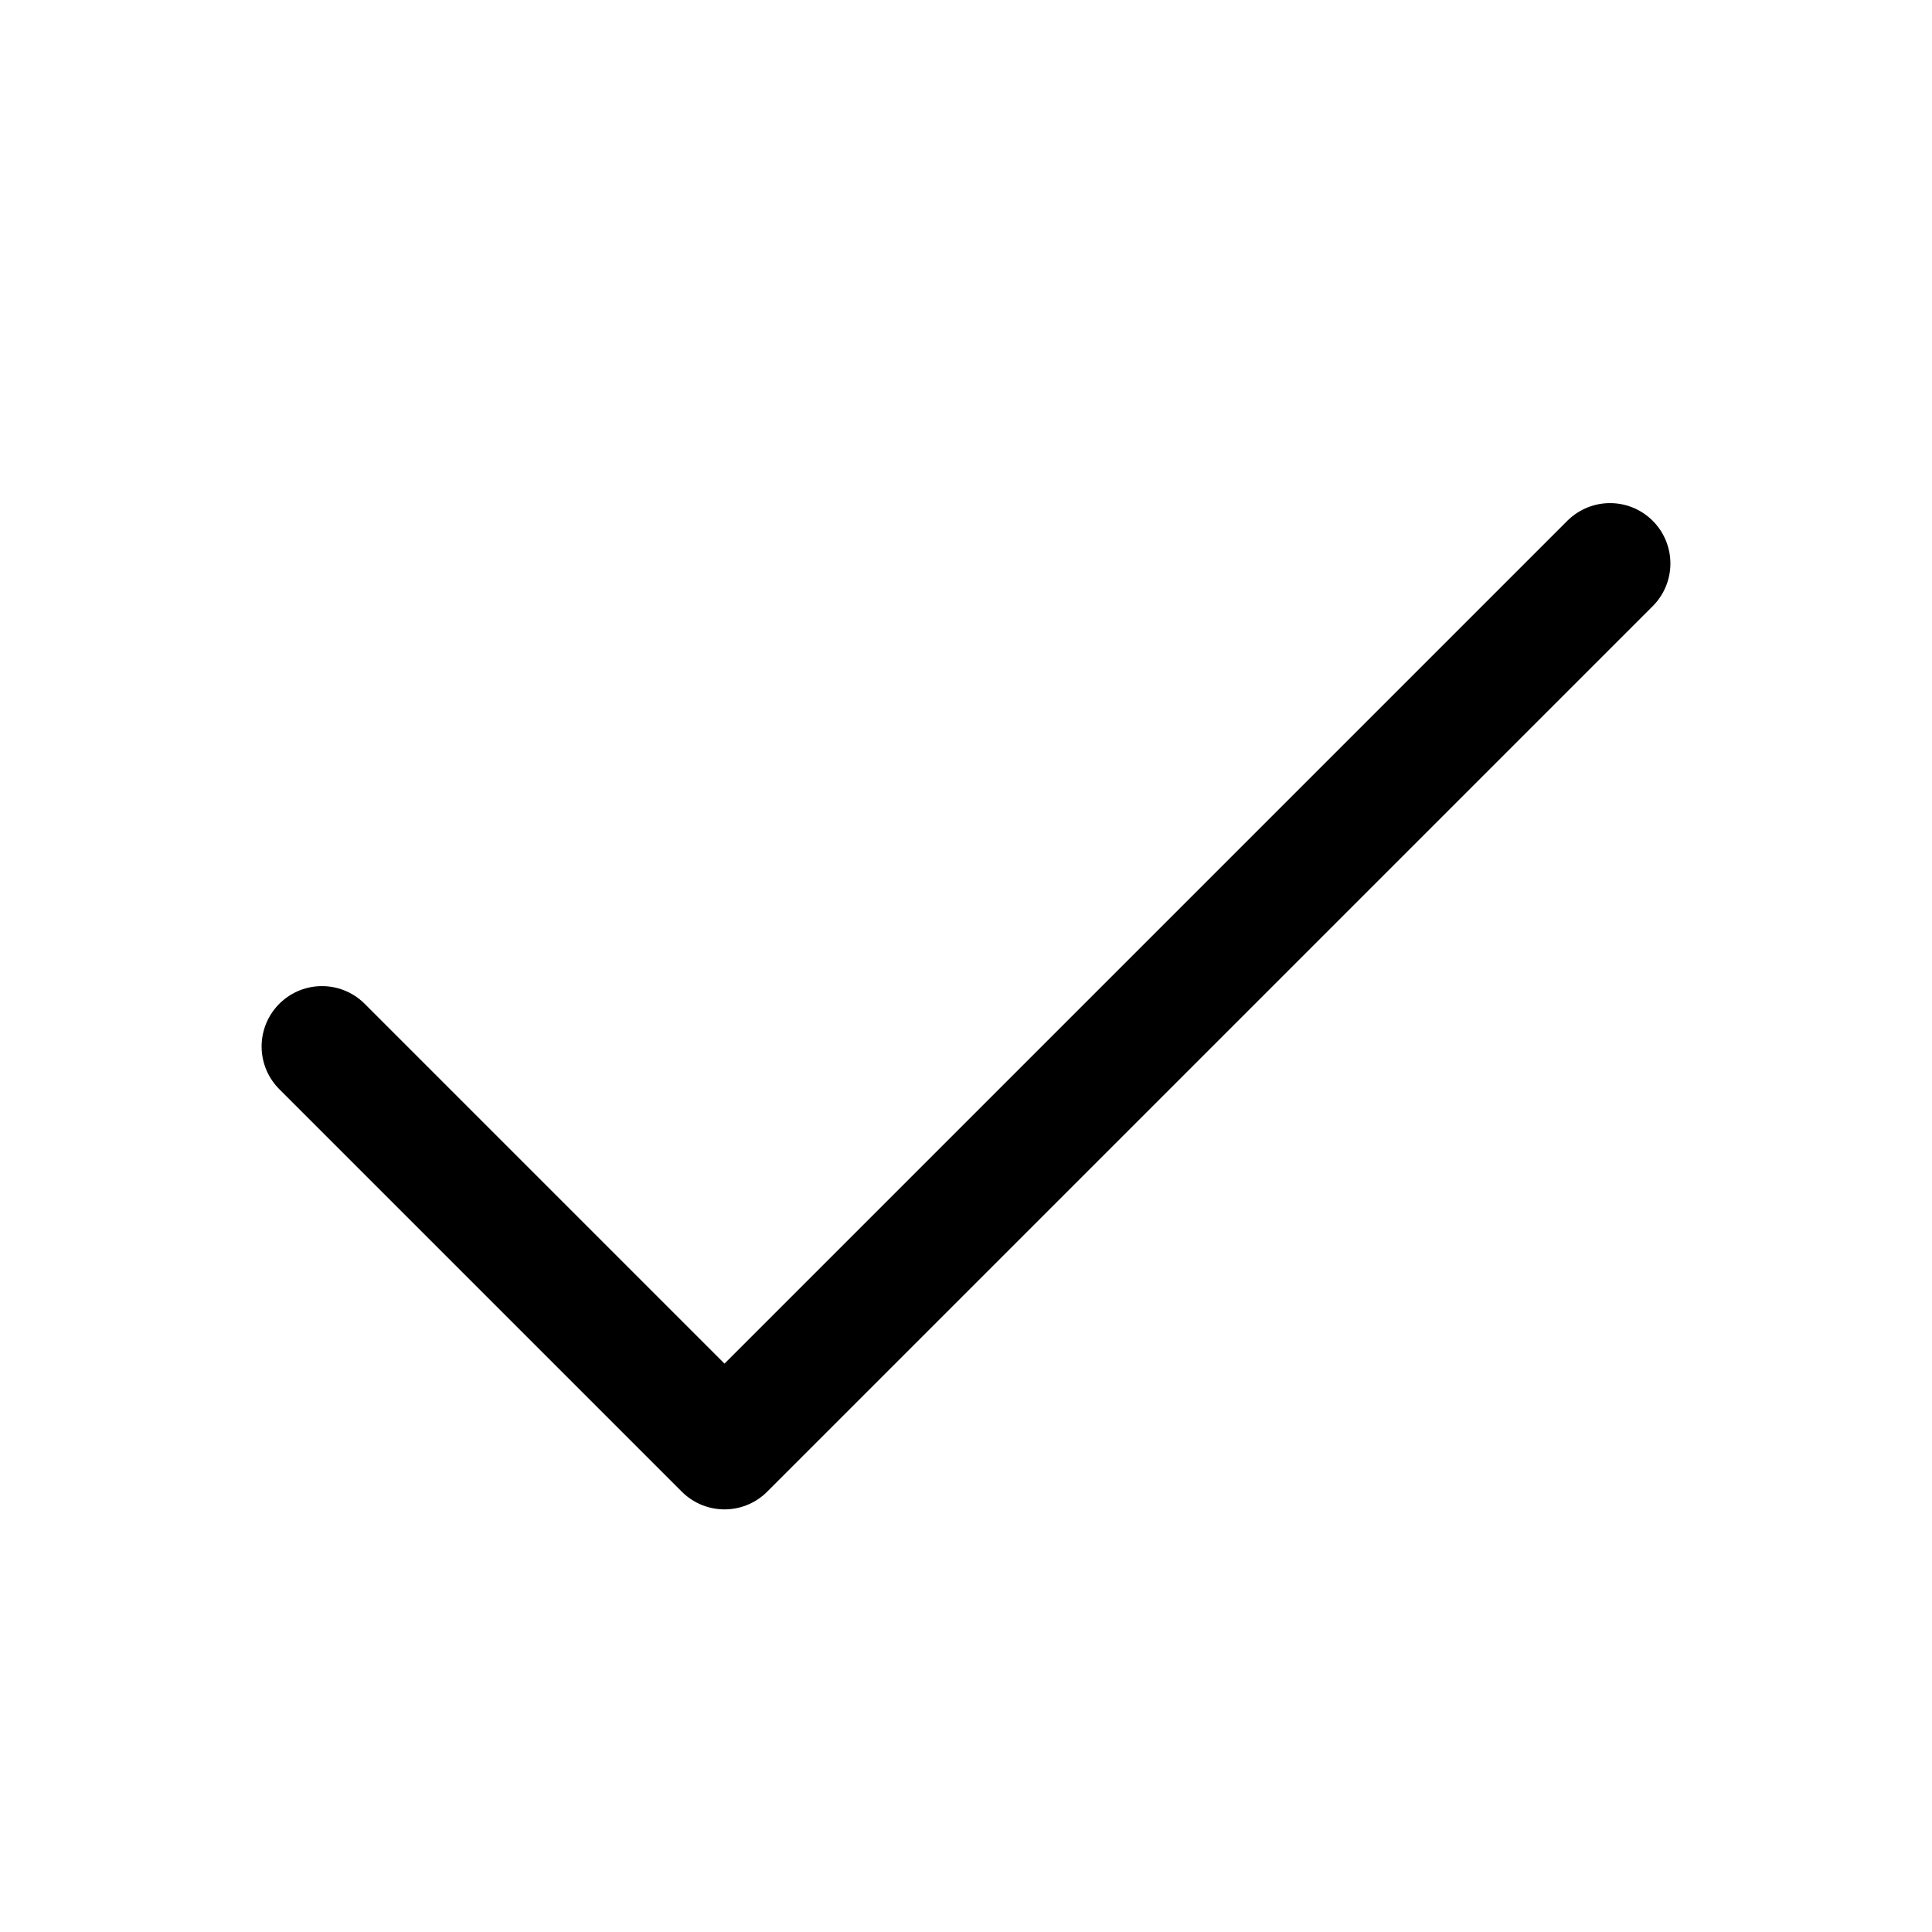
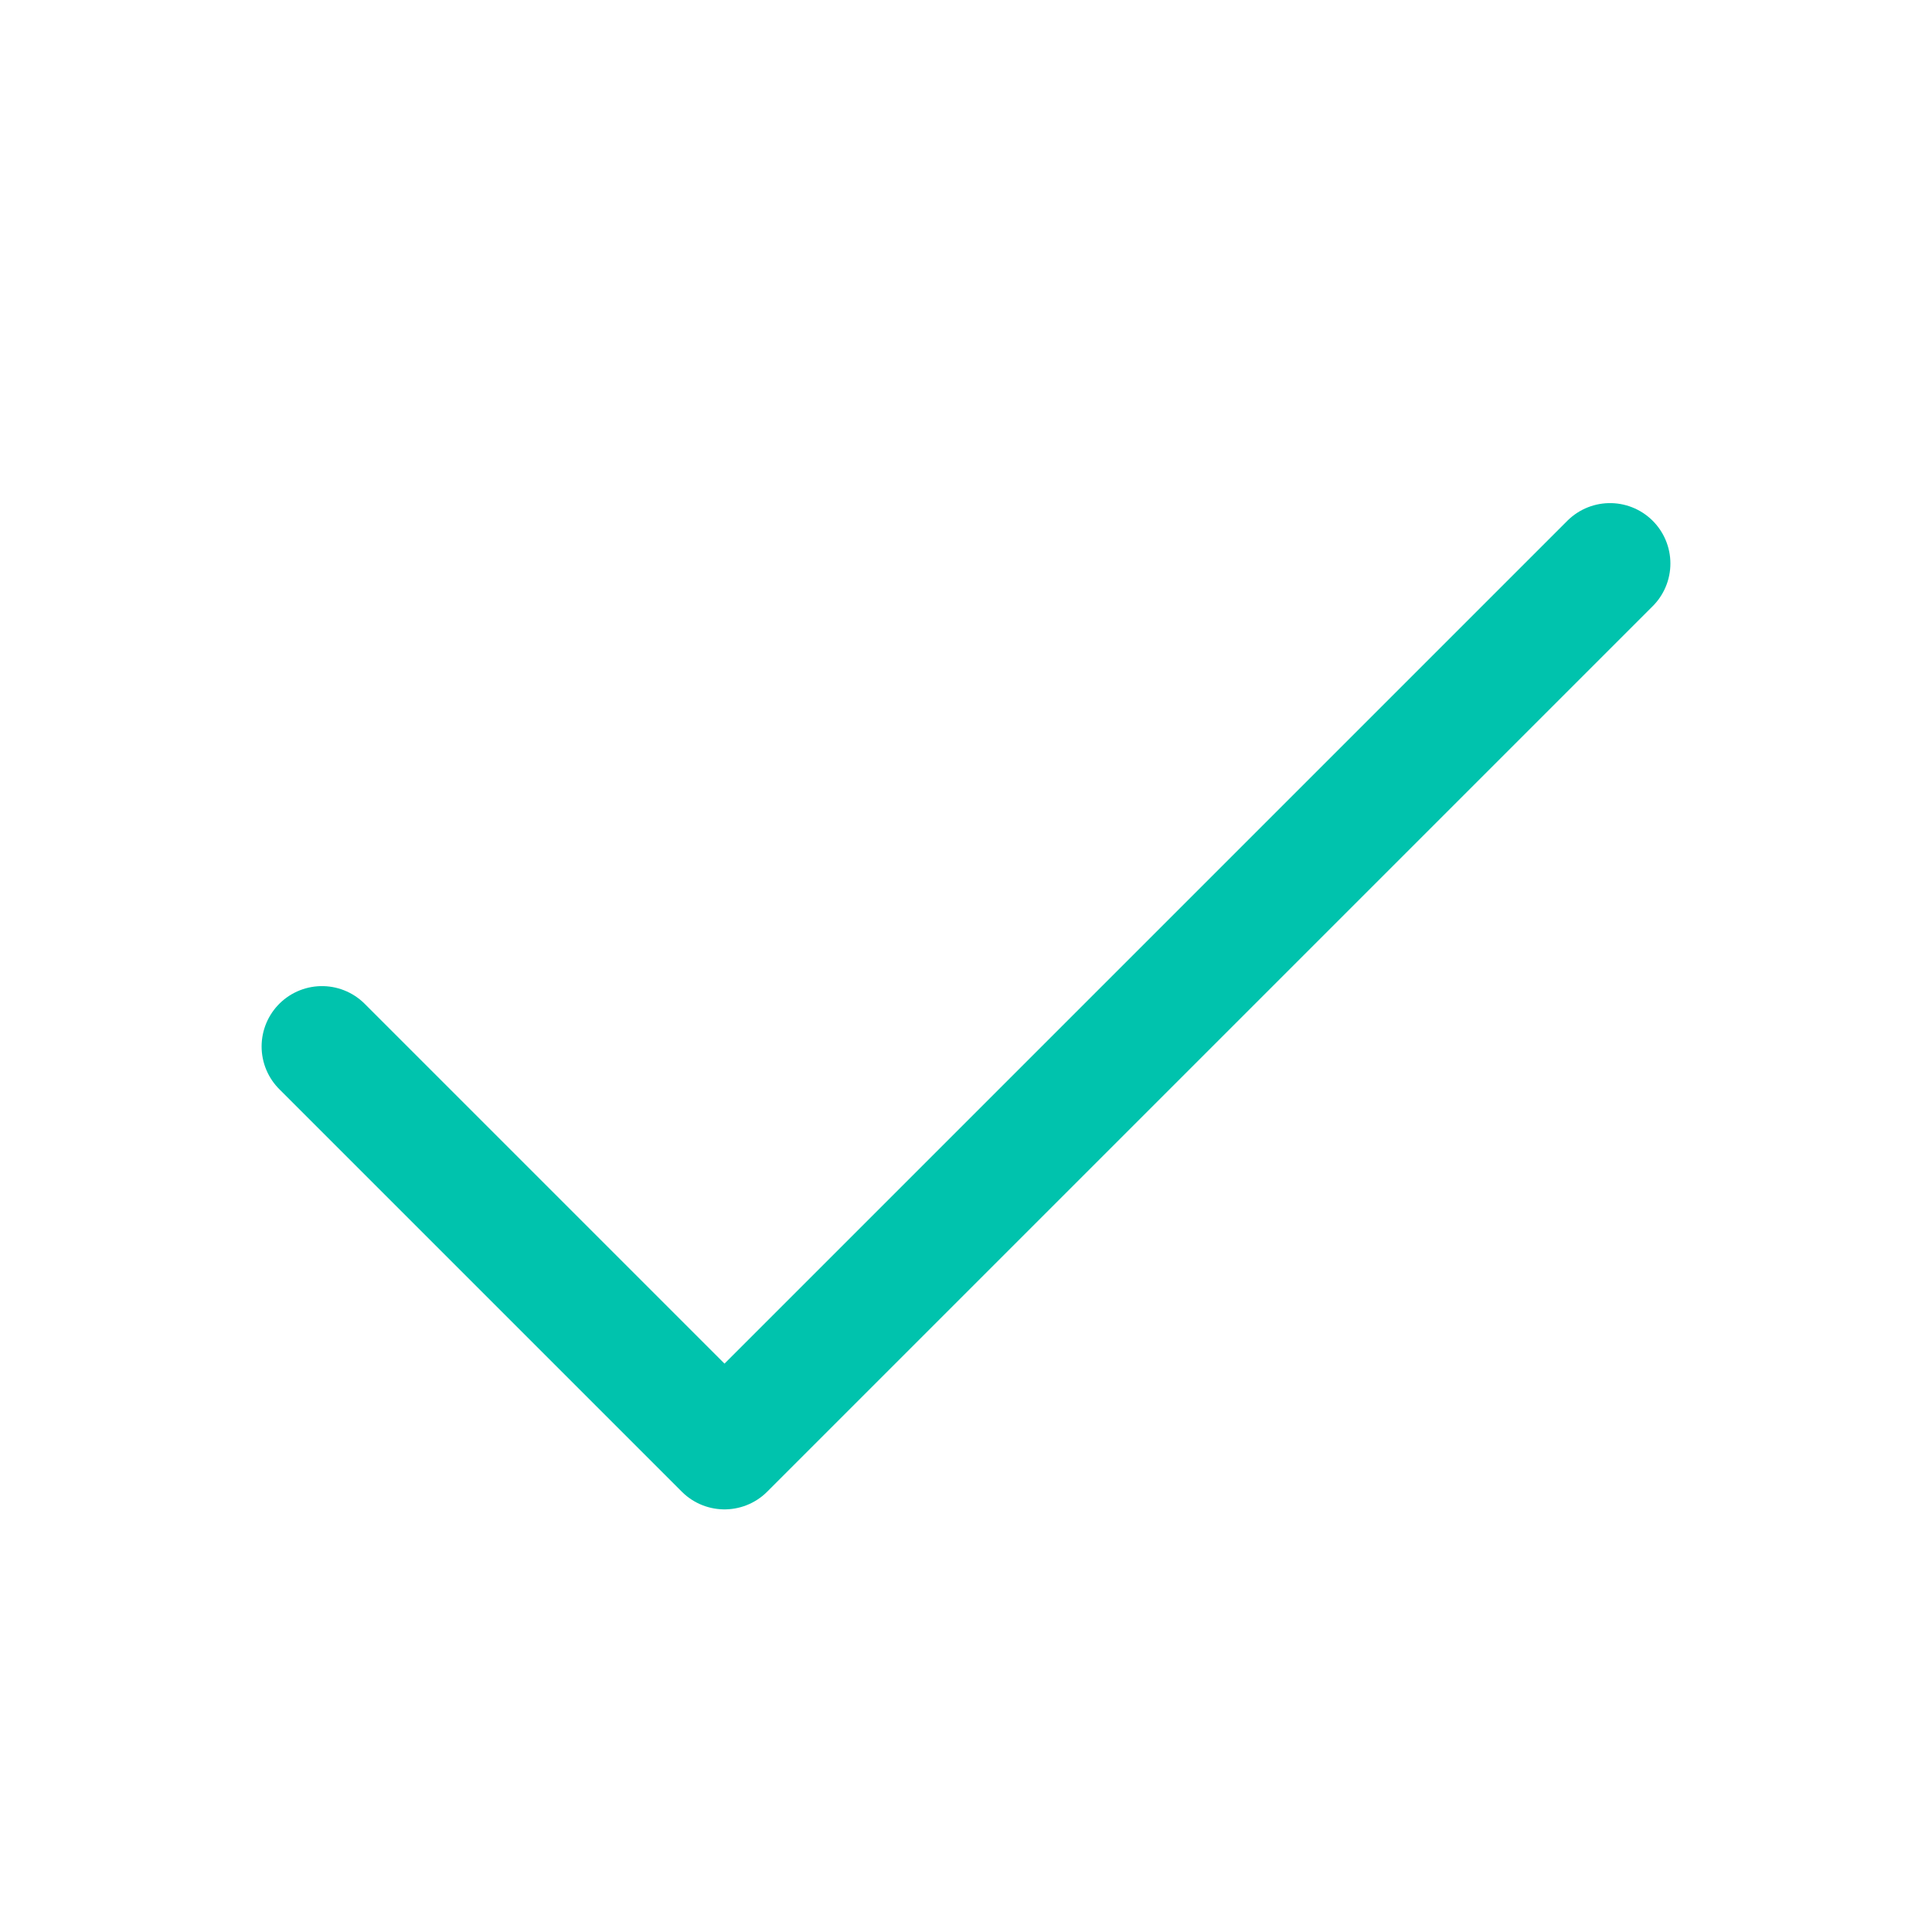
<svg xmlns="http://www.w3.org/2000/svg" version="1.1" width="32" height="32" viewBox="0 0 32 32">
-   <path fill="none" stroke-linejoin="round" stroke-linecap="round" stroke-miterlimit="4" stroke-width="2" stroke="#000" d="M26.667 9.333l-14.667 14.667-6.667-6.667" />
+   <path fill="none" stroke-linejoin="round" stroke-linecap="round" stroke-miterlimit="4" stroke-width="2" stroke="#00c3ad" d="M26.667 9.333l-14.667 14.667-6.667-6.667" />
</svg>
